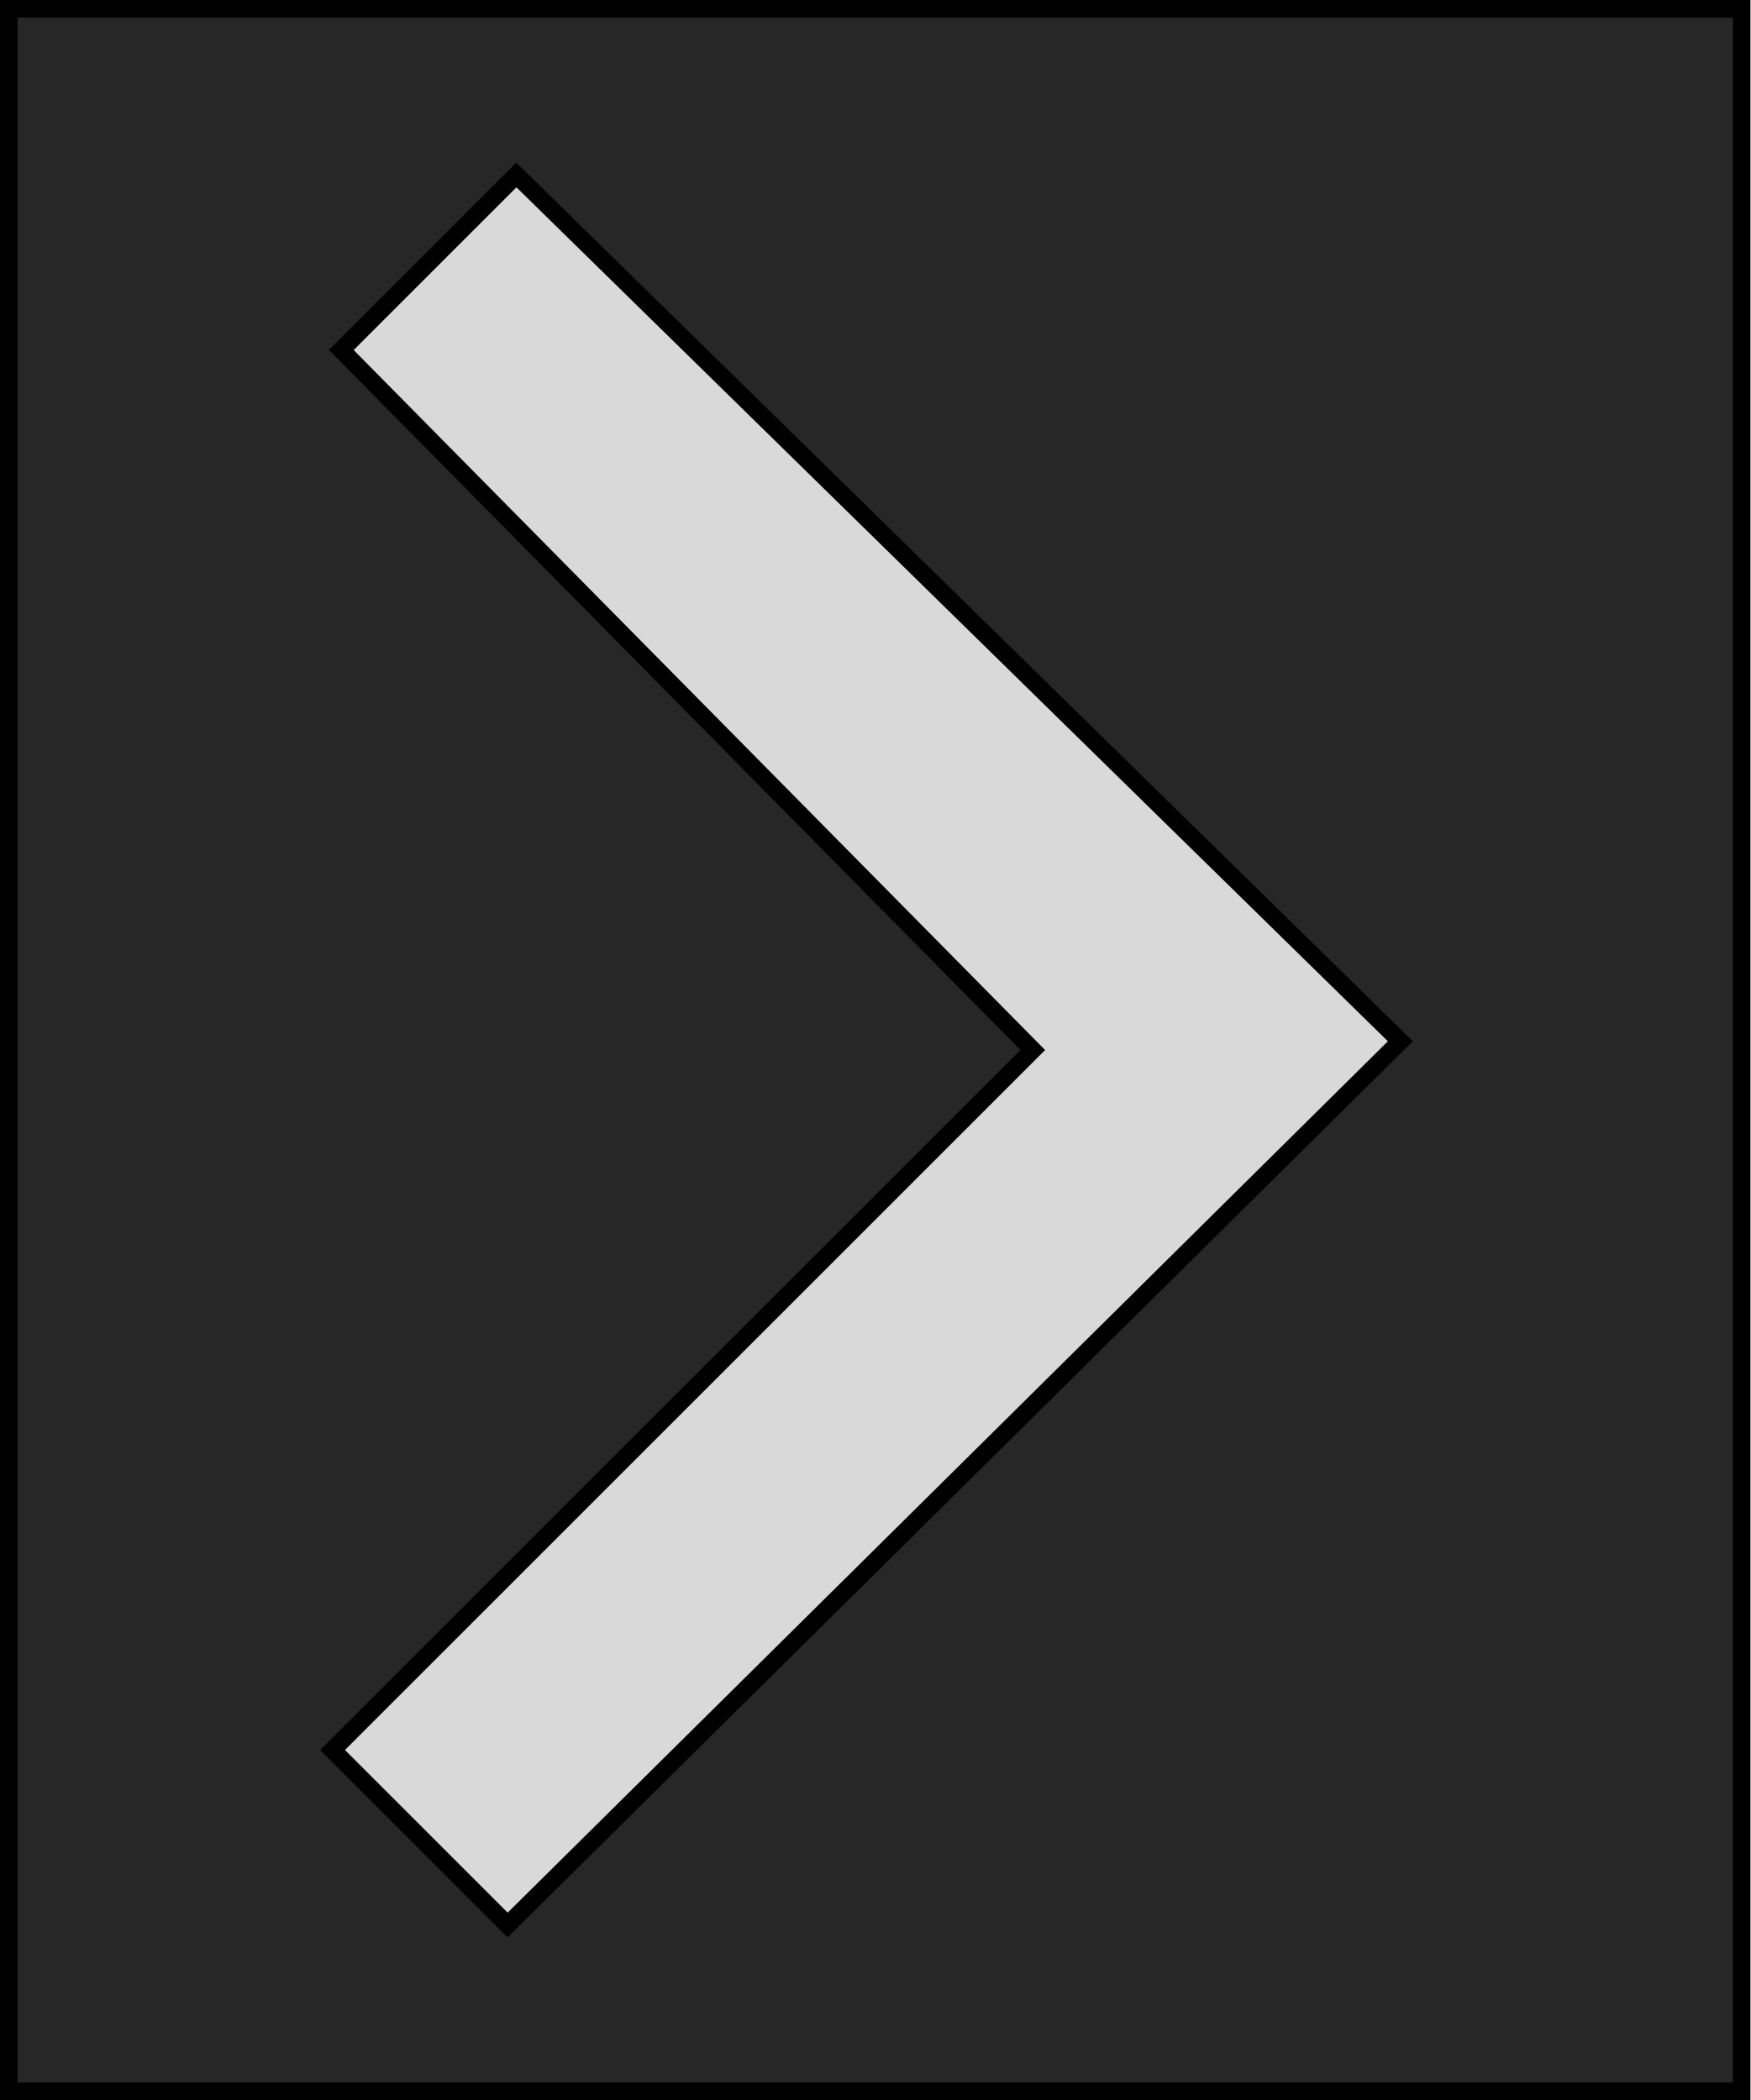
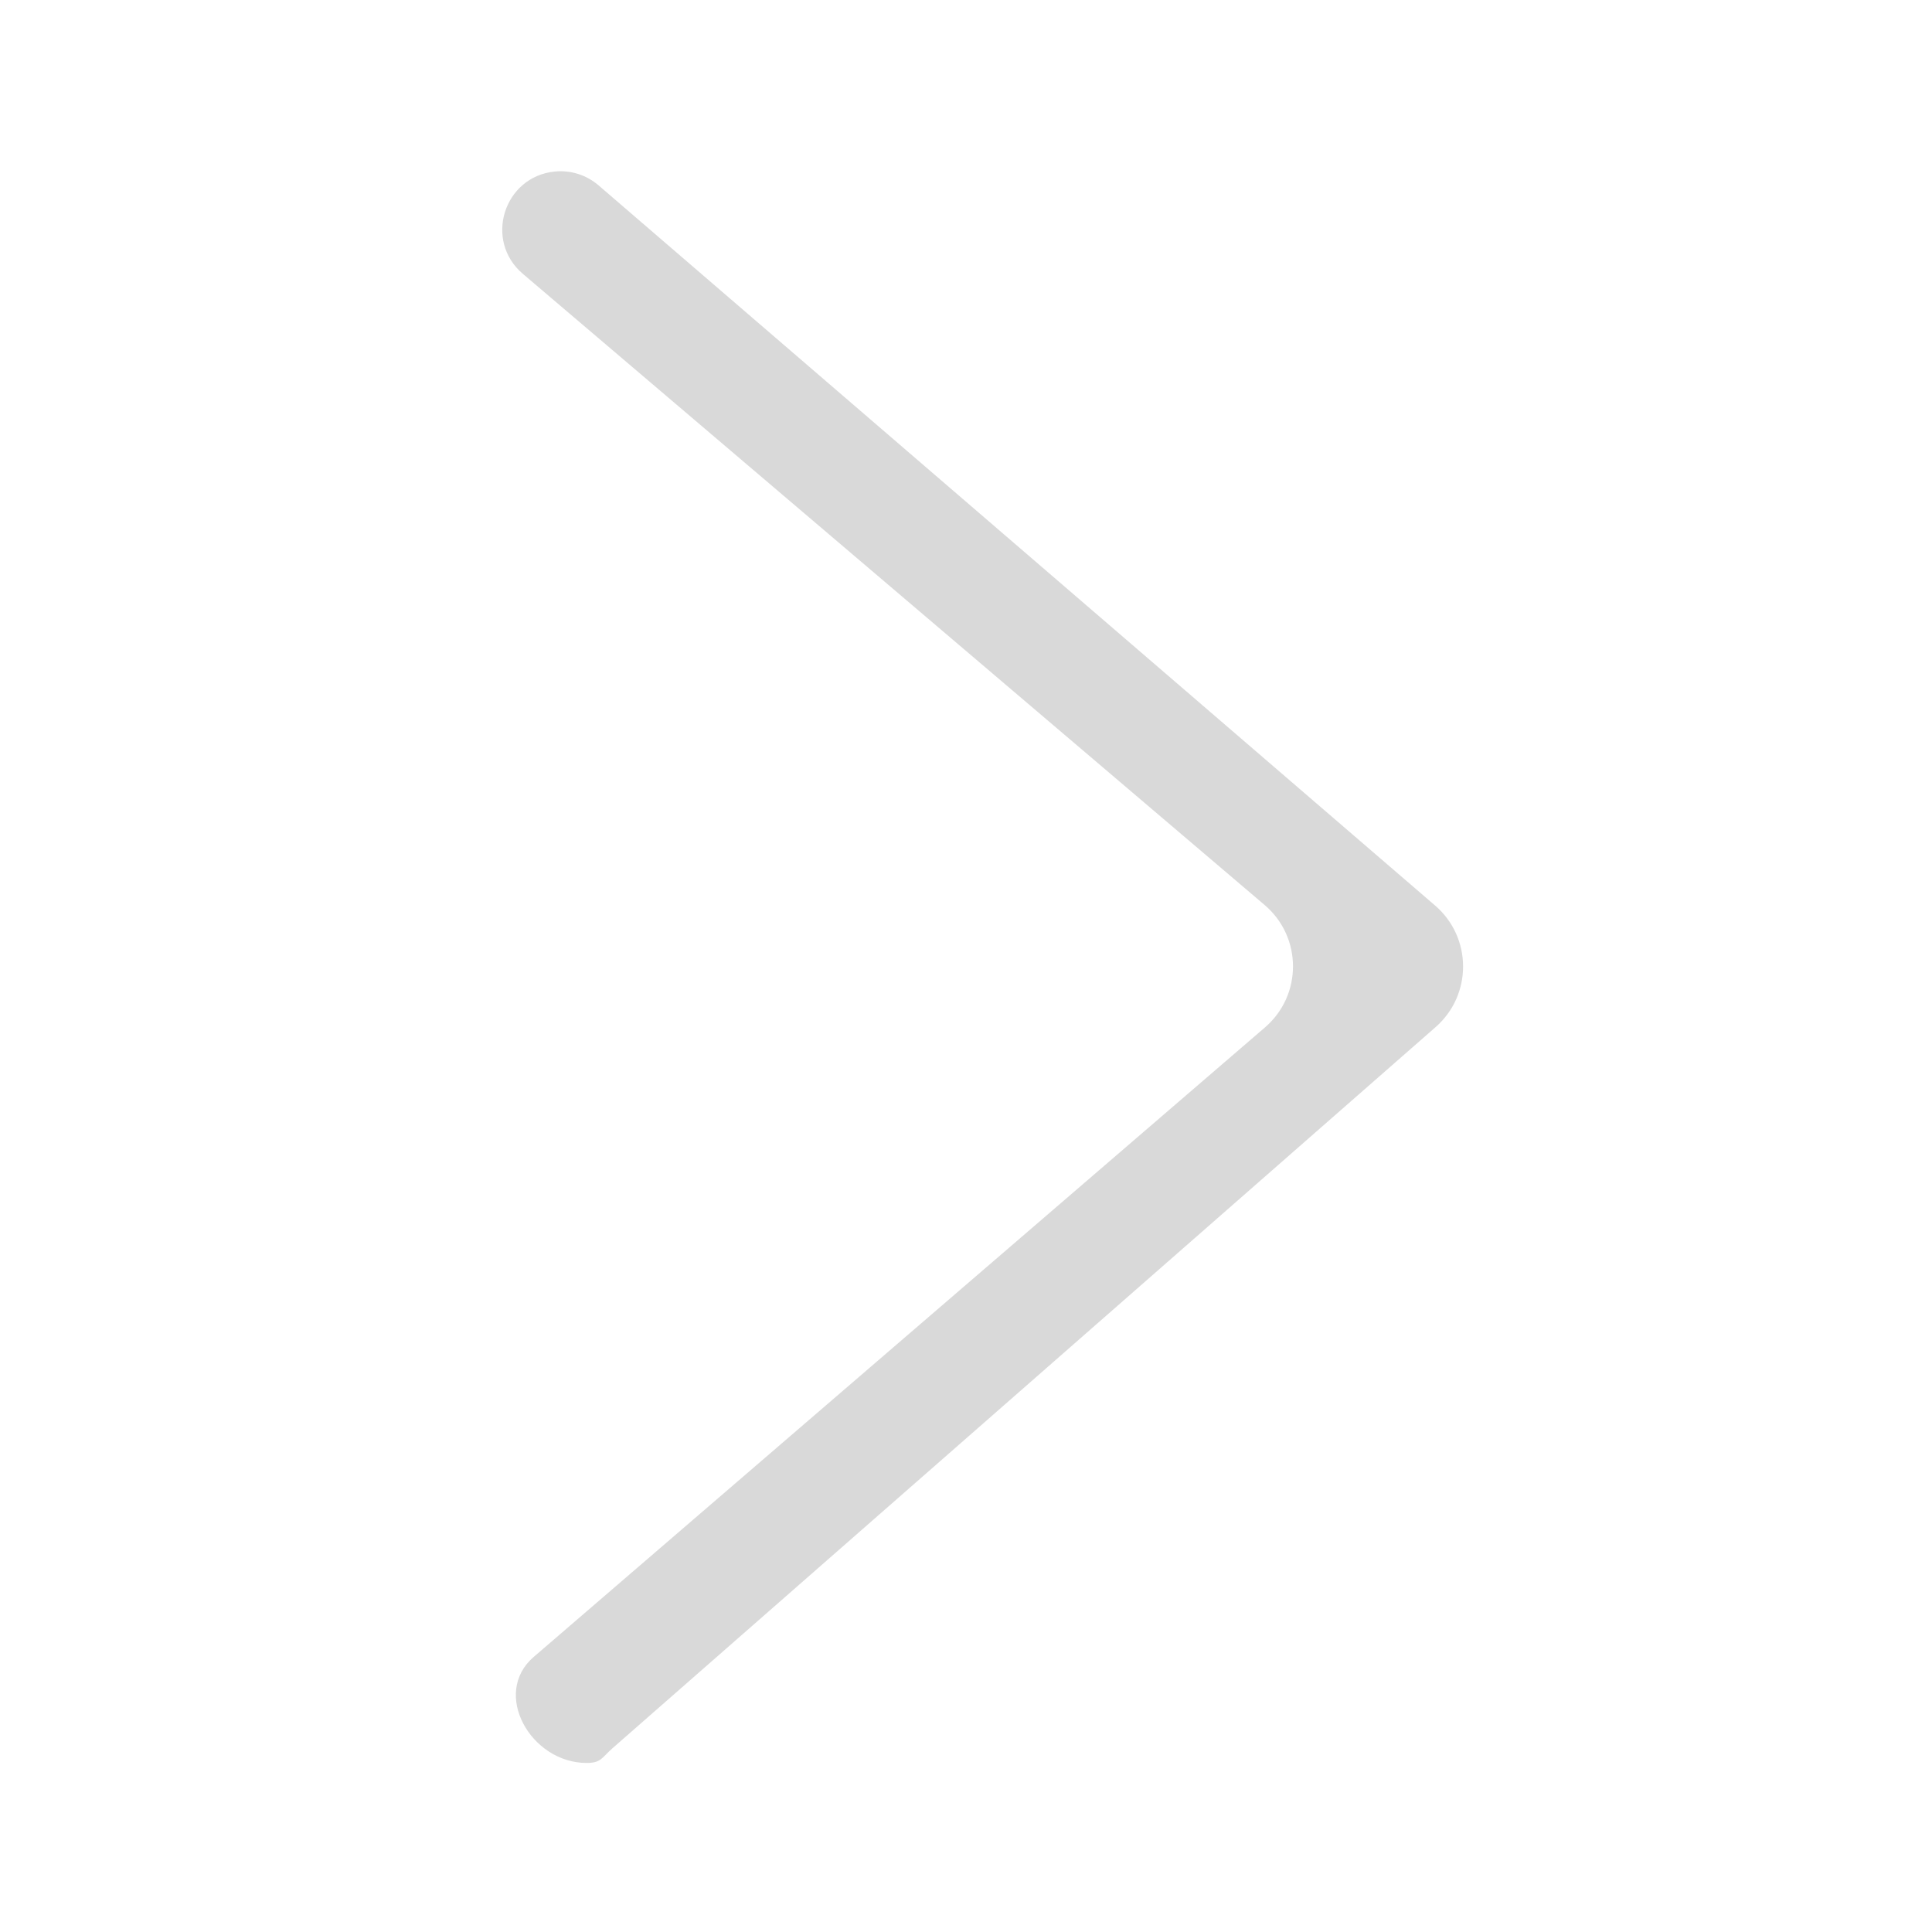
- <svg xmlns="http://www.w3.org/2000/svg" width="100" height="120" viewBox="0 0 100 120" fill="none">
-   <rect x="0.5" y="119.5" width="119" height="99" transform="rotate(-90 0.5 119.5)" fill="#272727" stroke="black" />
-   <path d="M59 60L19 100L29 110L80 59.5L29.5 10L19.5 20L59 60Z" fill="#D9D9D9" stroke="black" />
+ <svg xmlns="http://www.w3.org/2000/svg" width="120" height="120" viewBox="0 0 120 120" fill="none">
+   <path d="M78.573 63.812L33.148 102.916C30.516 105.182 32.963 109.5 36.437 109.5C37.345 109.5 37.377 109.17 38.059 108.572L89.169 63.794C91.456 61.791 91.441 58.227 89.137 56.244L37.176 11.512C36.425 10.866 35.442 10.556 34.456 10.654C31.284 10.972 30.044 14.941 32.473 17.007L78.551 56.214C80.888 58.203 80.899 61.809 78.573 63.812Z" fill="#D9D9D9" />
</svg>
